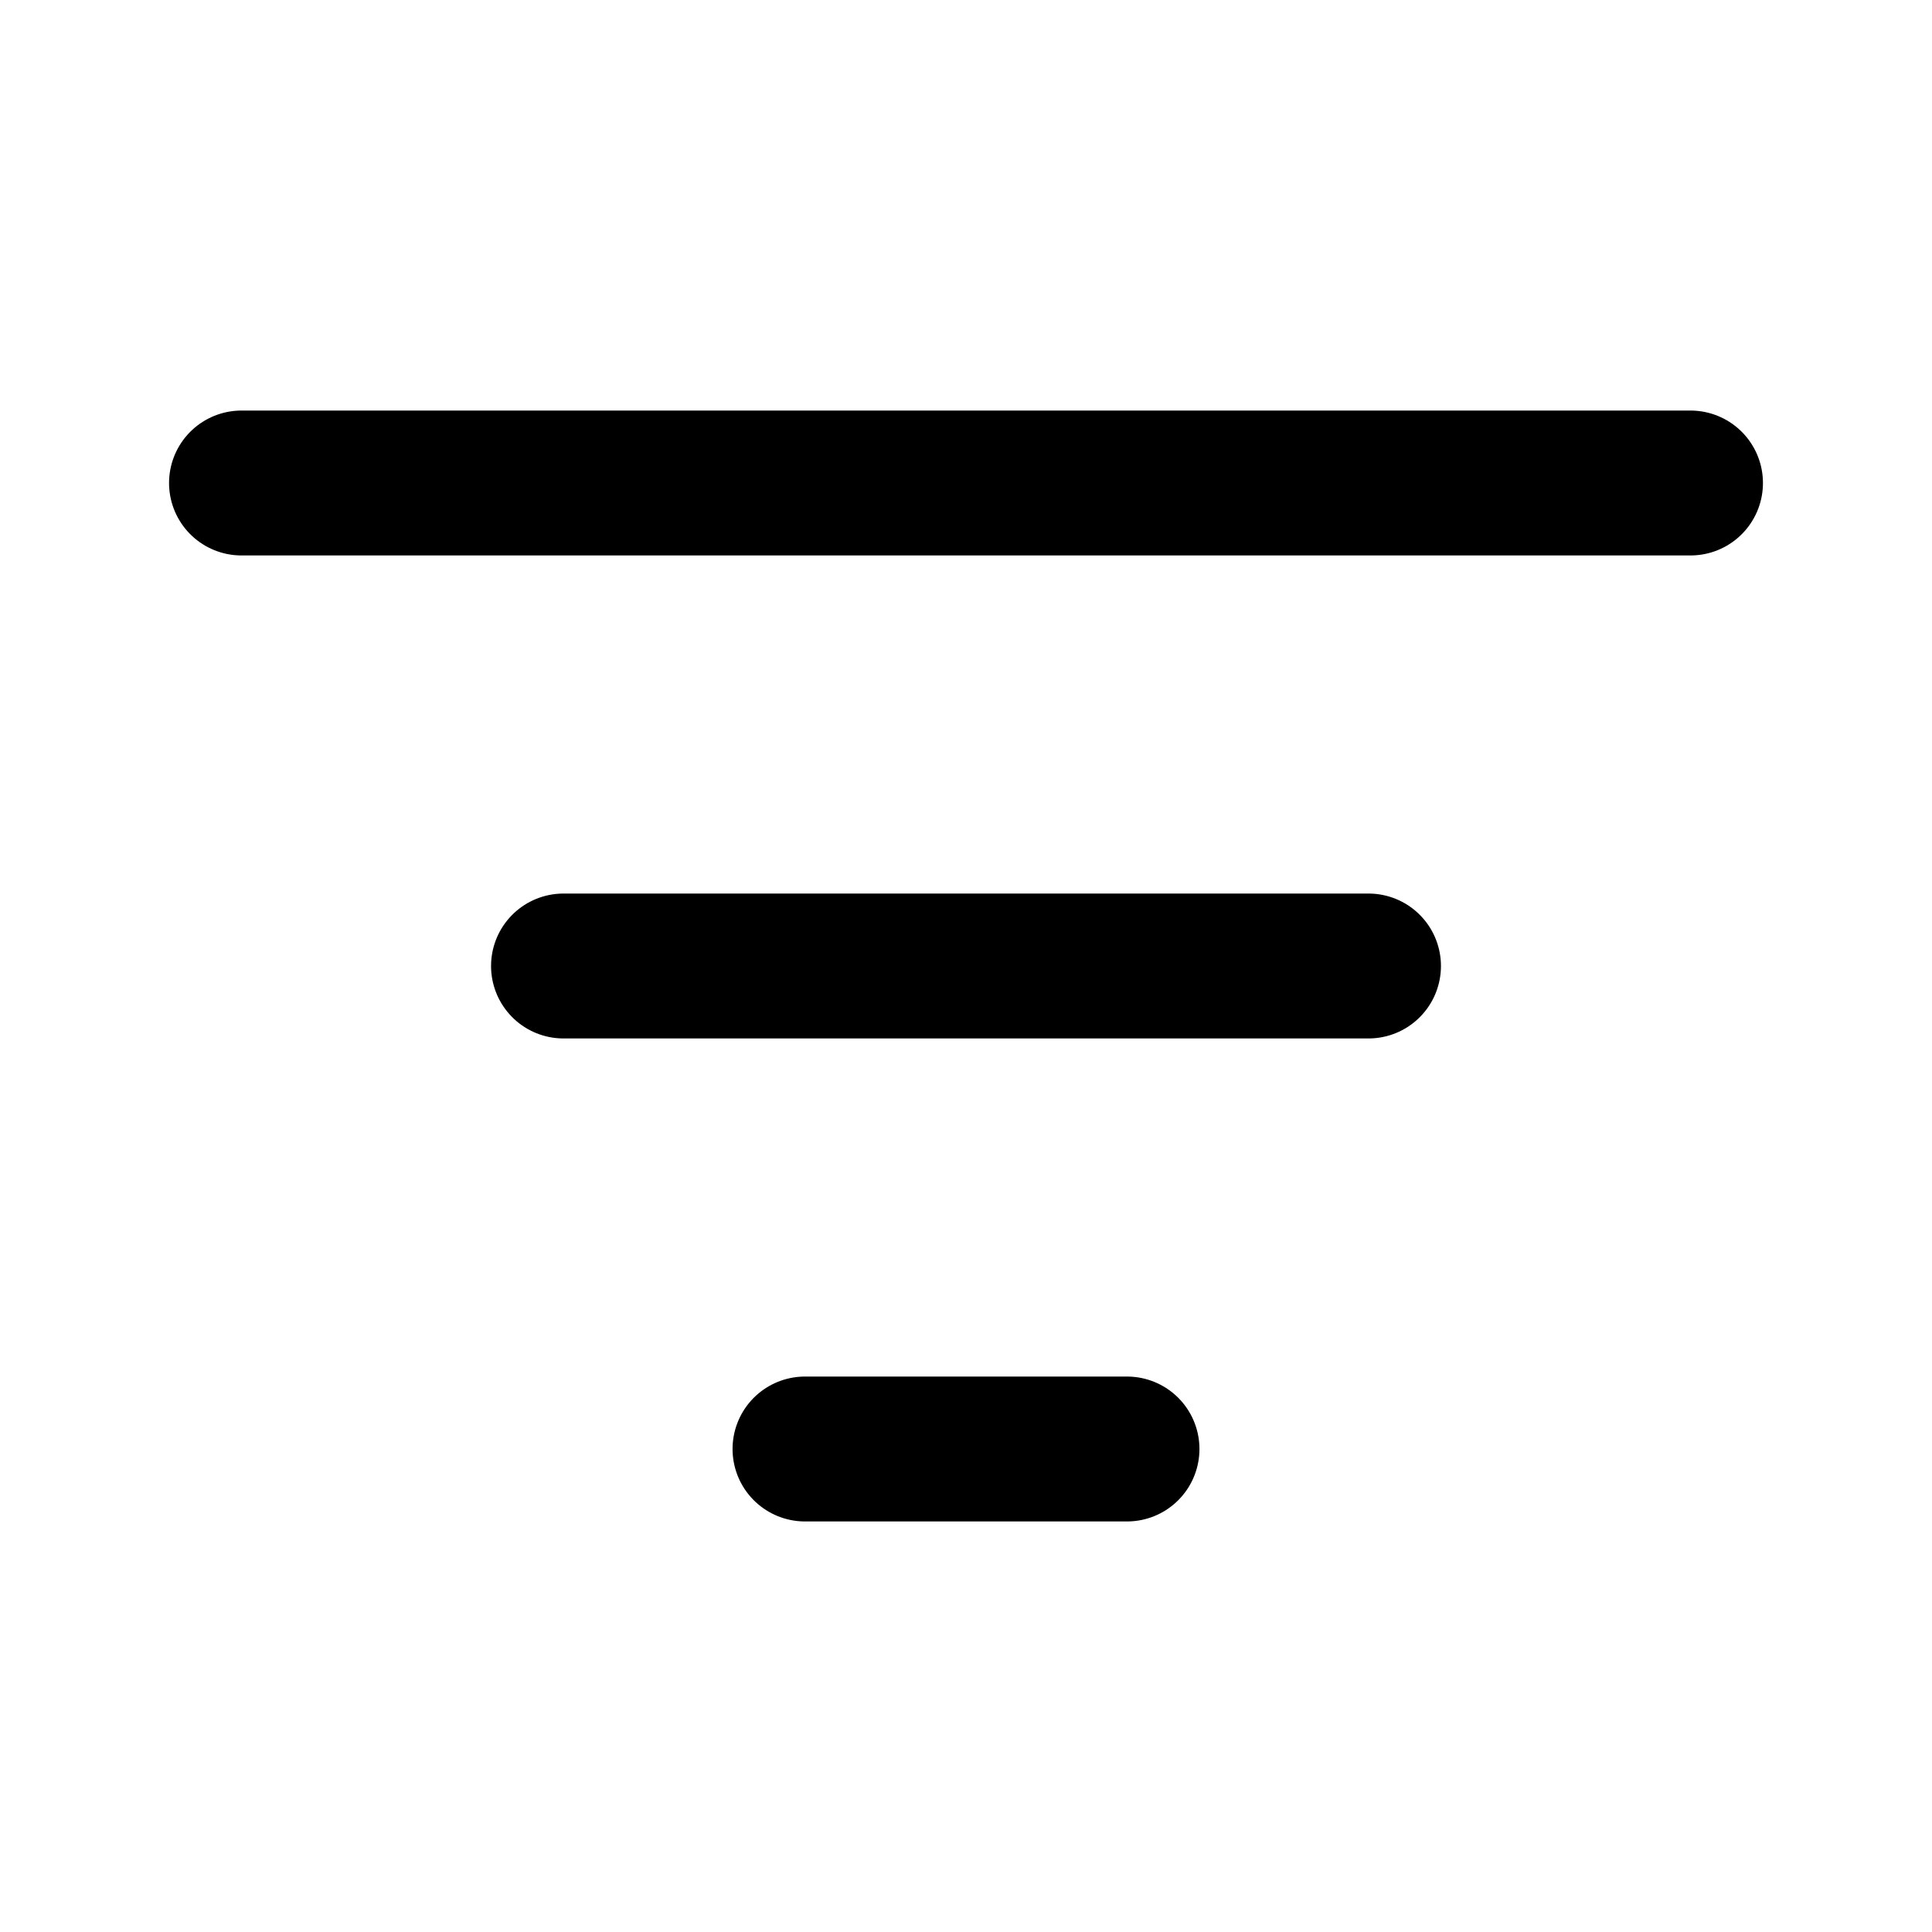
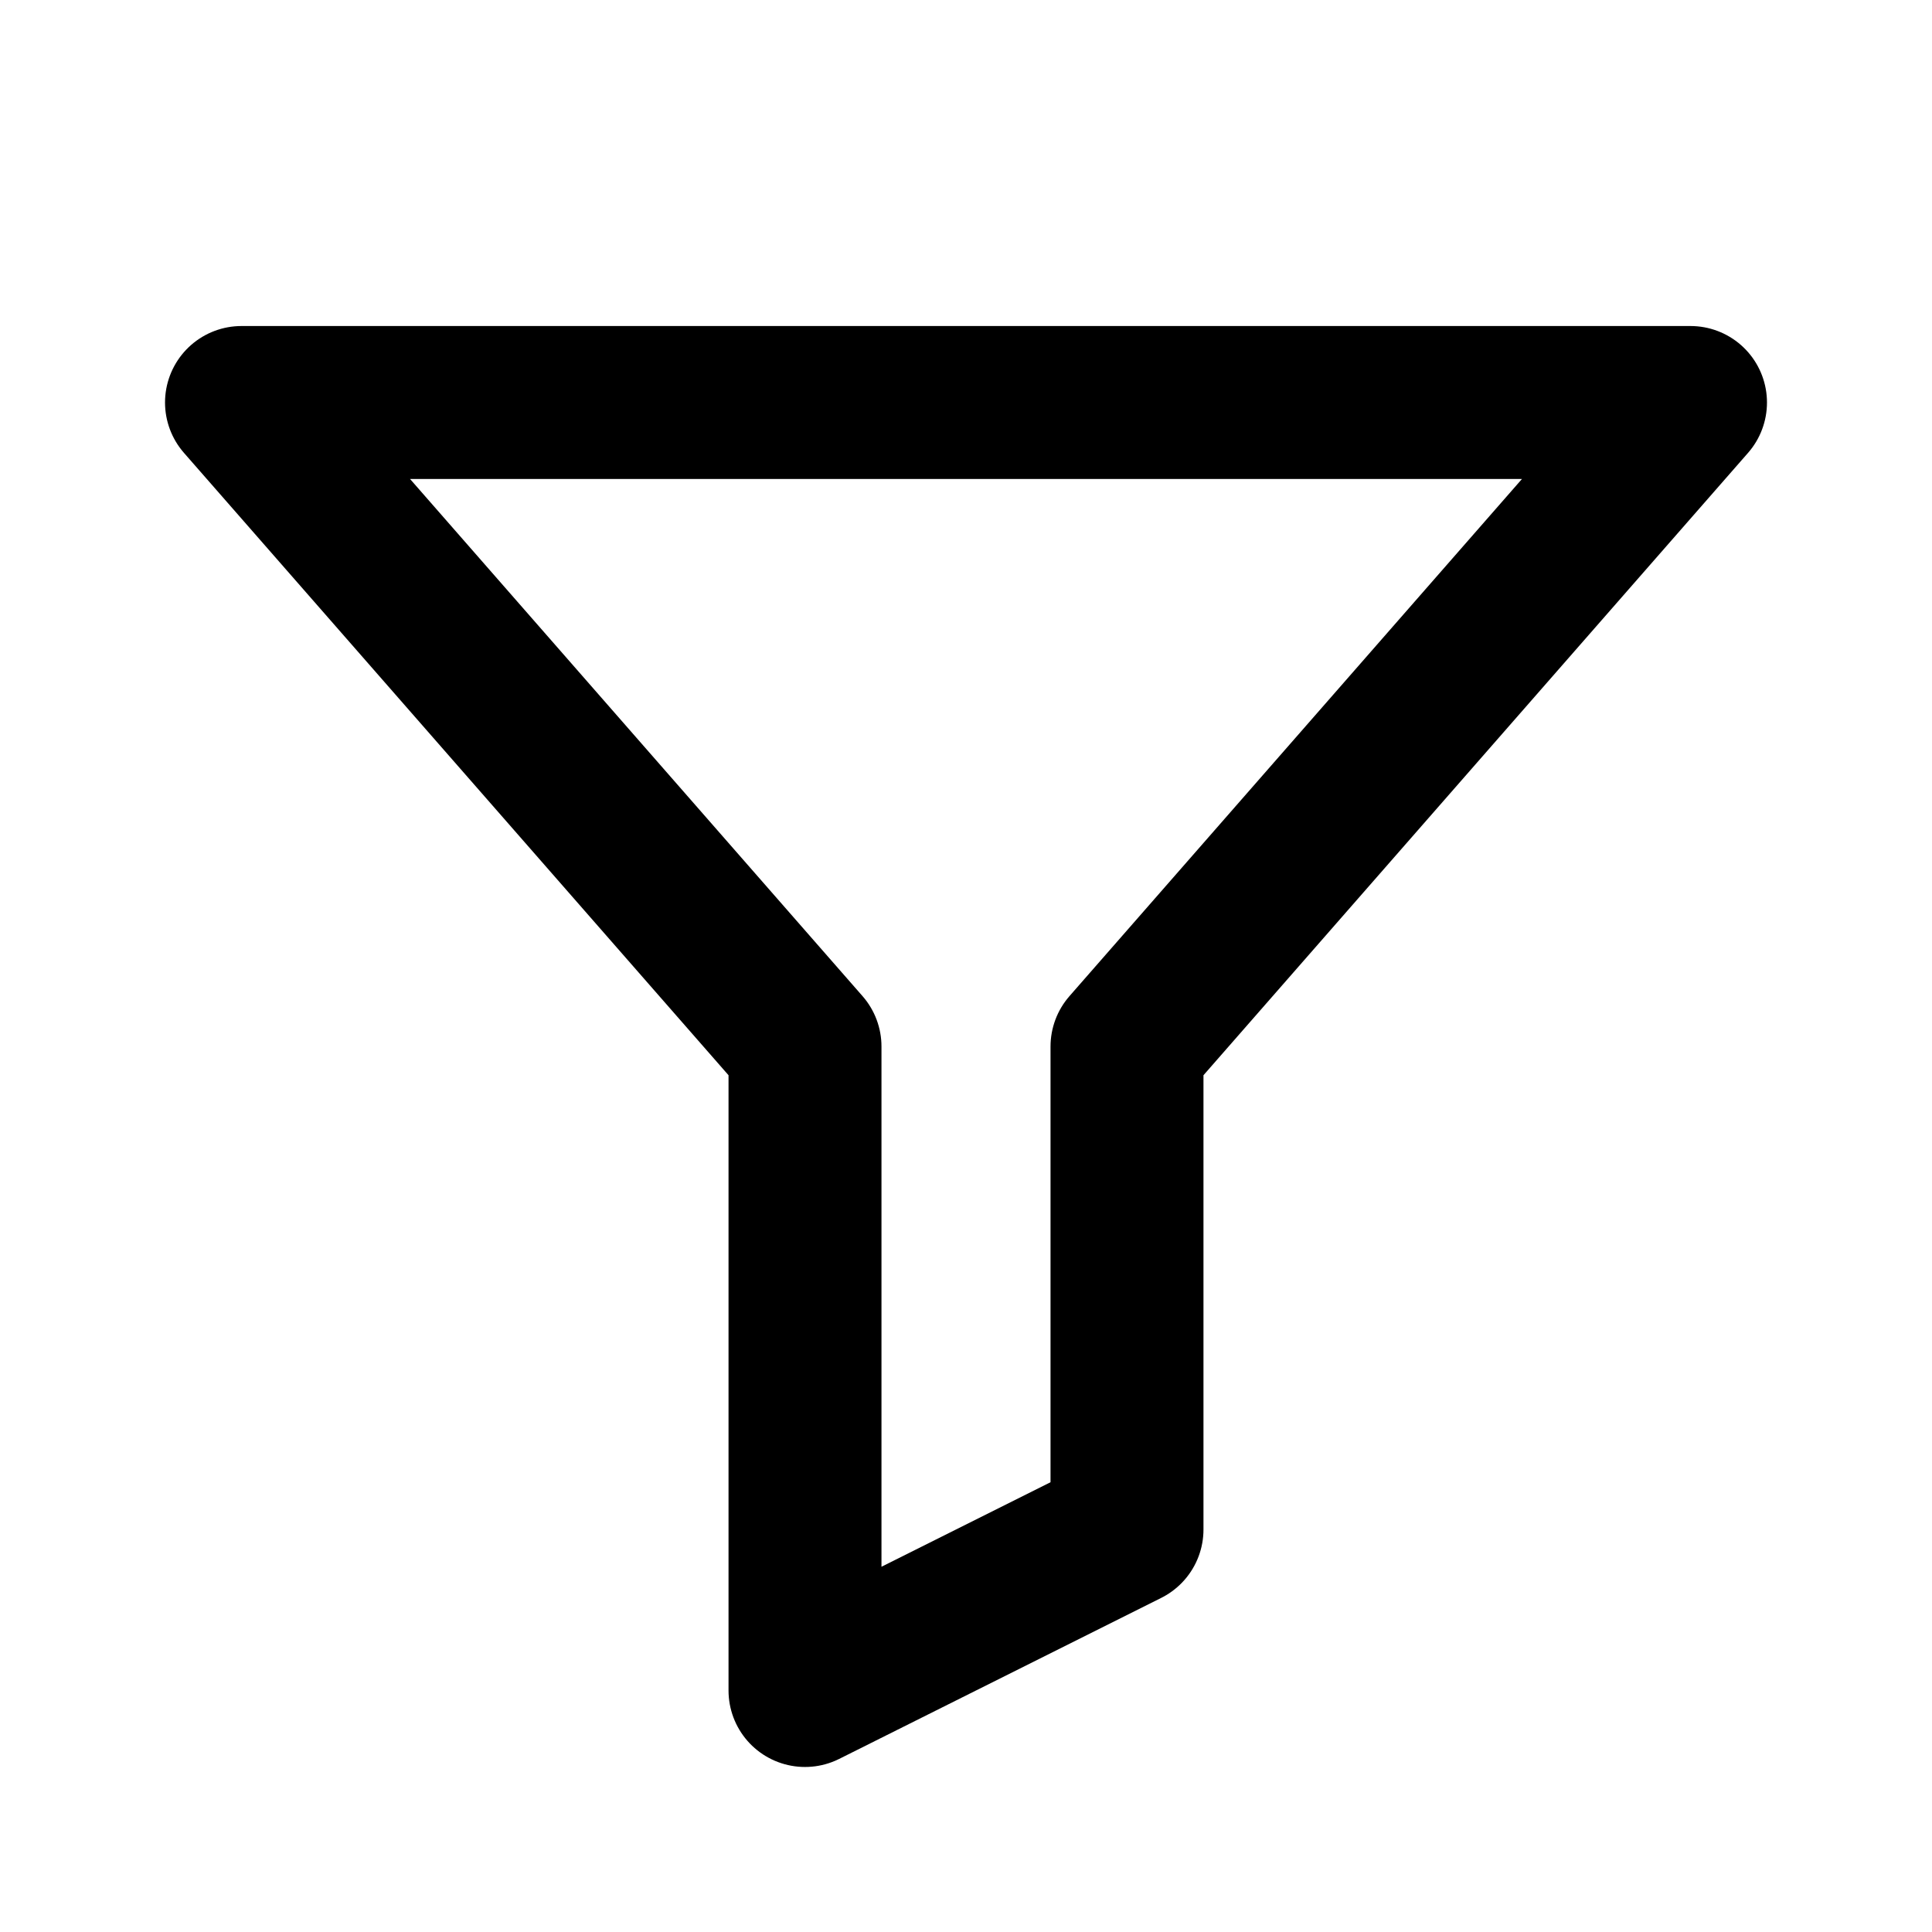
- <svg xmlns="http://www.w3.org/2000/svg" viewBox="0 0 24 24" fill="none" stroke="currentColor" stroke-width="1.8" stroke-linecap="round" stroke-linejoin="round">
-   <path d="M3 6h18" />
-   <path d="M7 12h10" />
-   <path d="M10 18h4" />
+ <svg xmlns="http://www.w3.org/2000/svg" viewBox="0 0 24 24" fill="none" stroke="currentColor" stroke-width="1.9" stroke-linecap="round" stroke-linejoin="round">
+   <path d="M3 5h18l-7 8v6l-4 2v-8Z" />
</svg>
